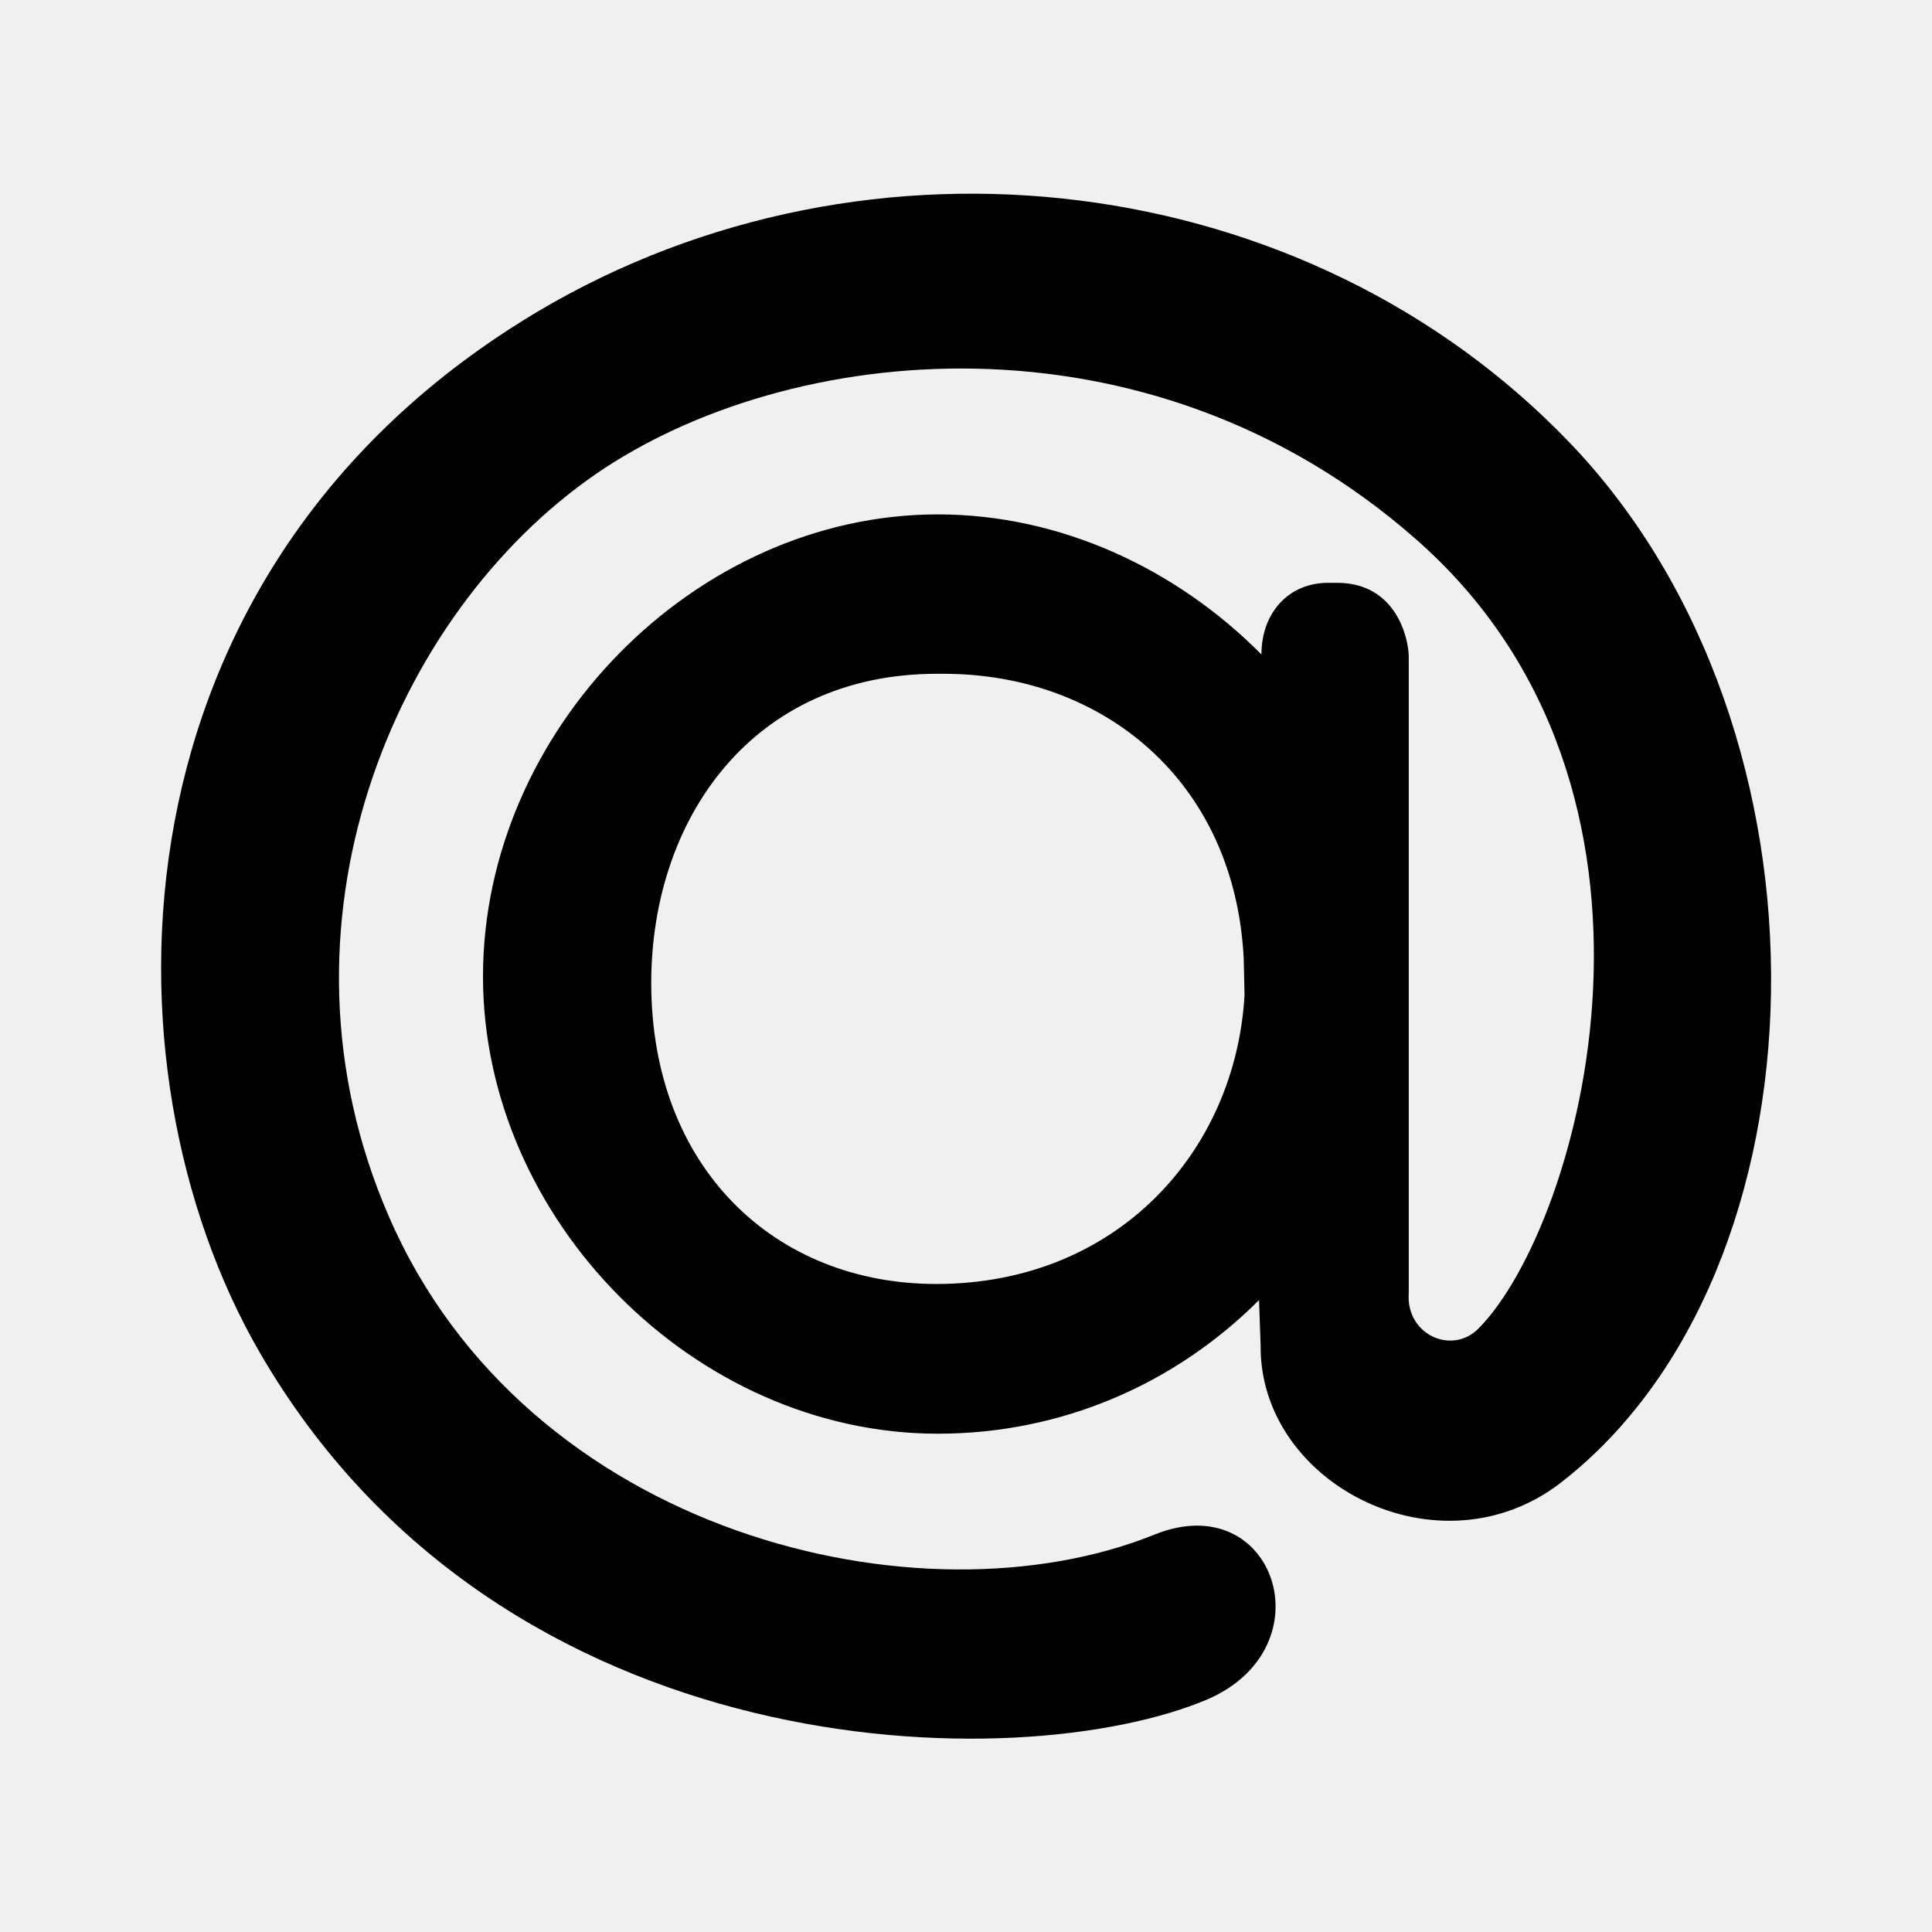
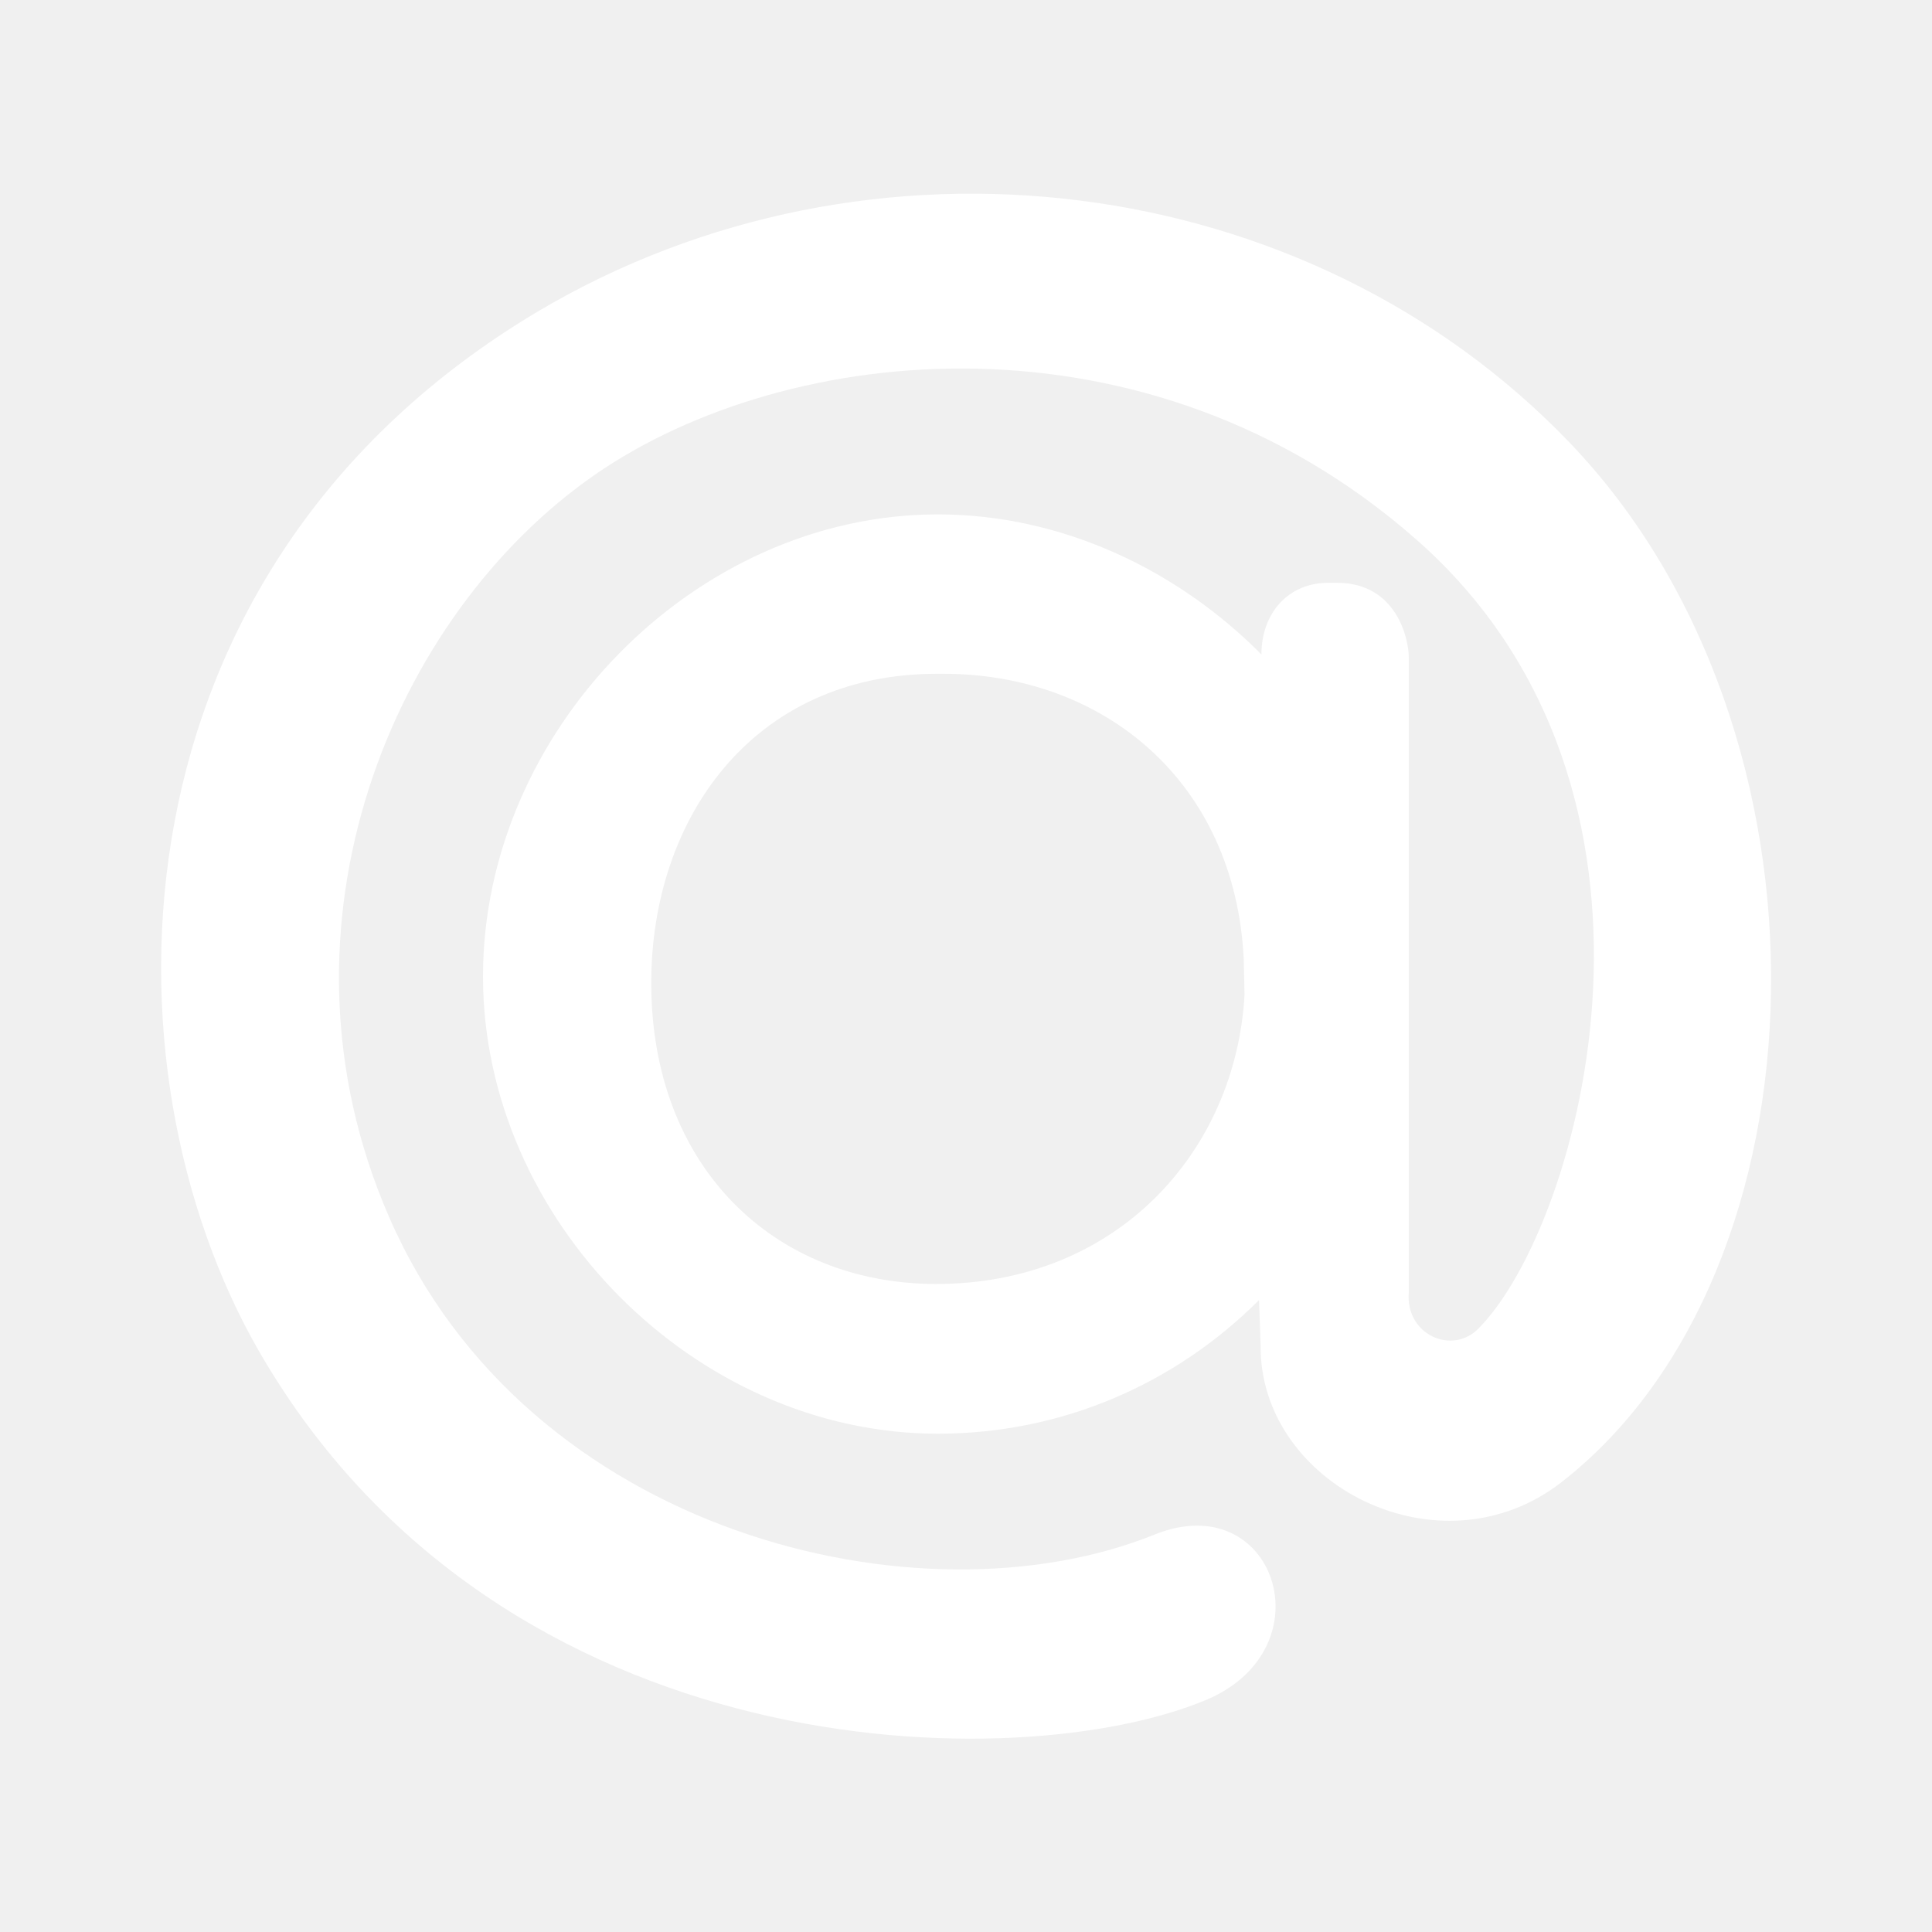
<svg xmlns="http://www.w3.org/2000/svg" version="1.1" width="24" height="24" viewBox="0 0 24 24">
-   <path d="M15.45,11.91C15.34,9.7 13.7,8.37 11.72,8.37H11.64C9.35,8.37 8.09,10.17 8.09,12.21C8.09,14.5 9.62,15.95 11.63,15.95C13.88,15.95 15.35,14.3 15.46,12.36M11.65,6.39C13.18,6.39 14.62,7.07 15.67,8.13V8.13C15.67,7.62 16,7.24 16.5,7.24H16.61C17.35,7.24 17.5,7.94 17.5,8.16V16.06C17.46,16.58 18.04,16.84 18.37,16.5C19.64,15.21 21.15,9.81 17.58,6.69C14.25,3.77 9.78,4.25 7.4,5.89C4.88,7.63 3.26,11.5 4.83,15.11C6.54,19.06 11.44,20.24 14.35,19.06C15.83,18.47 16.5,20.46 15,21.11C12.66,22.1 6.23,22 3.22,16.79C1.19,13.27 1.29,7.08 6.68,3.87C10.81,1.42 16.24,2.1 19.5,5.5C22.95,9.1 22.75,15.8 19.4,18.41C17.89,19.59 15.64,18.44 15.66,16.71L15.64,16.15C14.59,17.2 13.18,17.81 11.65,17.81C8.63,17.81 6,15.15 6,12.13C6,9.08 8.63,6.39 11.65,6.39Z" />
+   <path fill="#ffffff" d="M15.45,11.91C15.34,9.7 13.7,8.37 11.72,8.37H11.64C9.35,8.37 8.09,10.17 8.09,12.21C8.09,14.5 9.62,15.95 11.63,15.95C13.88,15.95 15.35,14.3 15.46,12.36M11.65,6.39C13.18,6.39 14.62,7.07 15.67,8.13V8.13C15.67,7.62 16,7.24 16.5,7.24H16.61C17.35,7.24 17.5,7.94 17.5,8.16V16.06C17.46,16.58 18.04,16.84 18.37,16.5C19.64,15.21 21.15,9.81 17.58,6.69C14.25,3.77 9.78,4.25 7.4,5.89C4.88,7.63 3.26,11.5 4.83,15.11C6.54,19.06 11.44,20.24 14.35,19.06C15.83,18.47 16.5,20.46 15,21.11C12.66,22.1 6.23,22 3.22,16.79C1.19,13.27 1.29,7.08 6.68,3.87C10.81,1.42 16.24,2.1 19.5,5.5C22.95,9.1 22.75,15.8 19.4,18.41C17.89,19.59 15.64,18.44 15.66,16.71L15.64,16.15C14.59,17.2 13.18,17.81 11.65,17.81C8.63,17.81 6,15.15 6,12.13C6,9.08 8.63,6.39 11.65,6.39Z" />
</svg>
